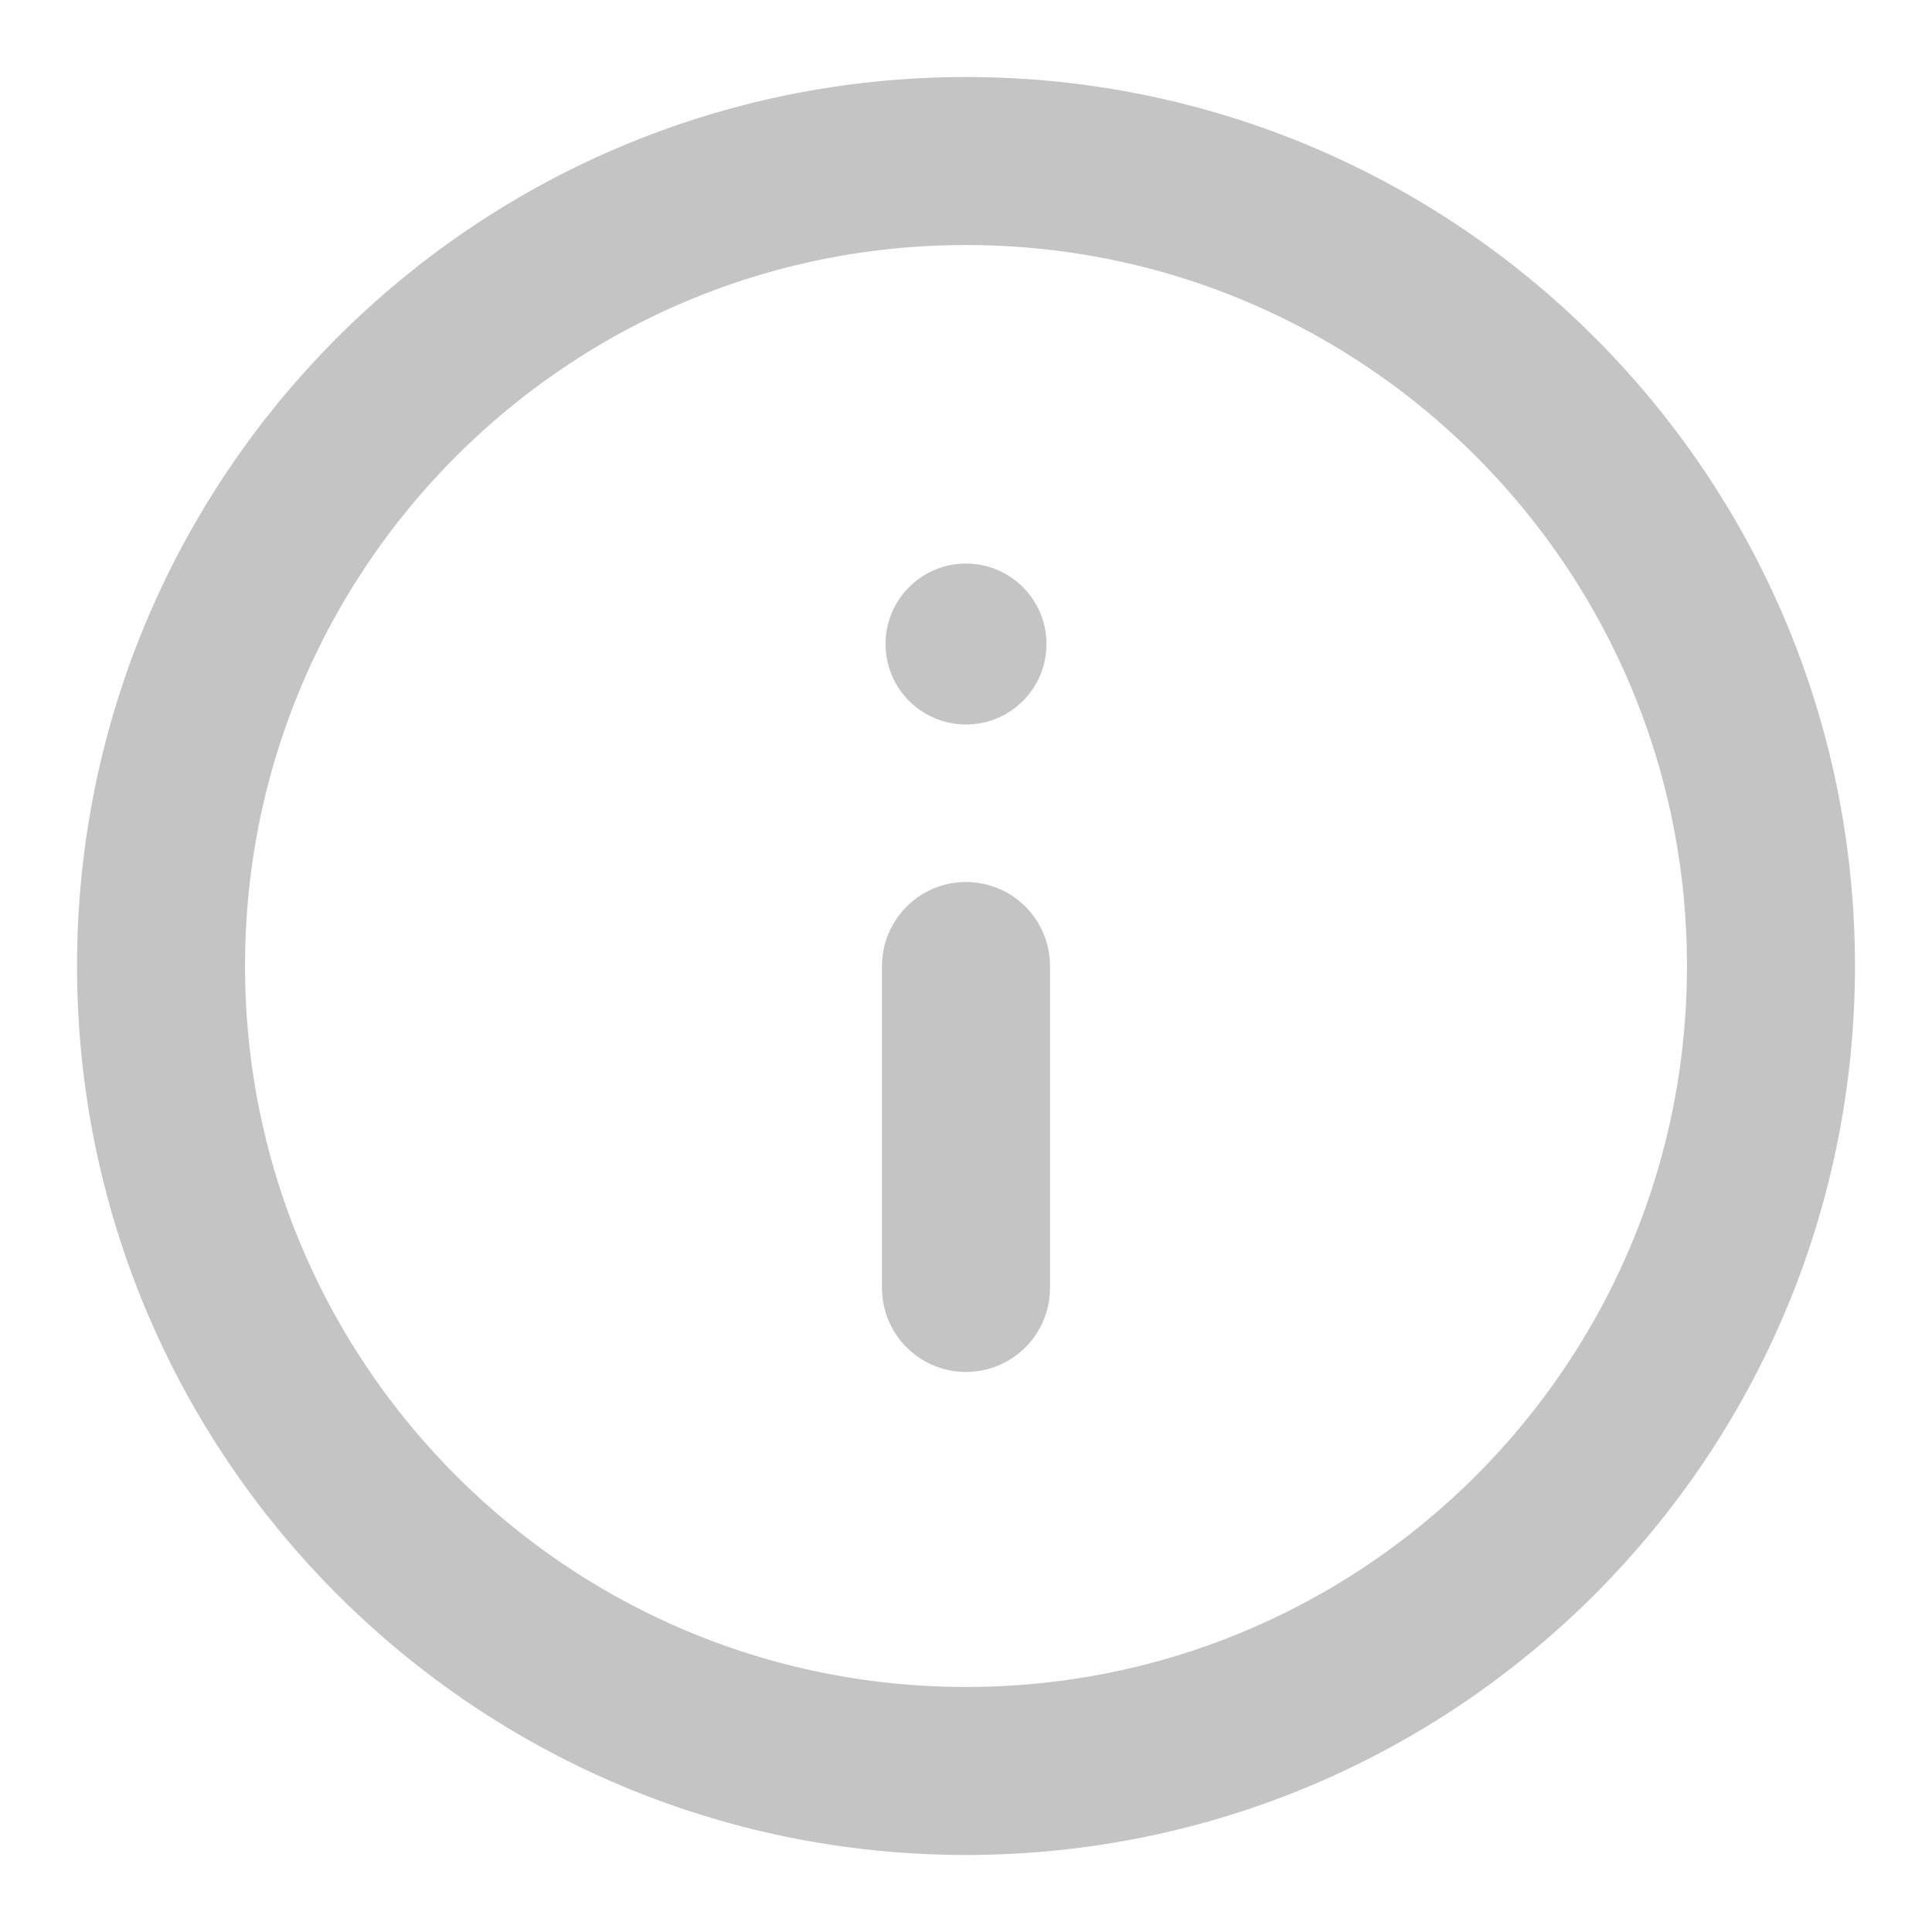
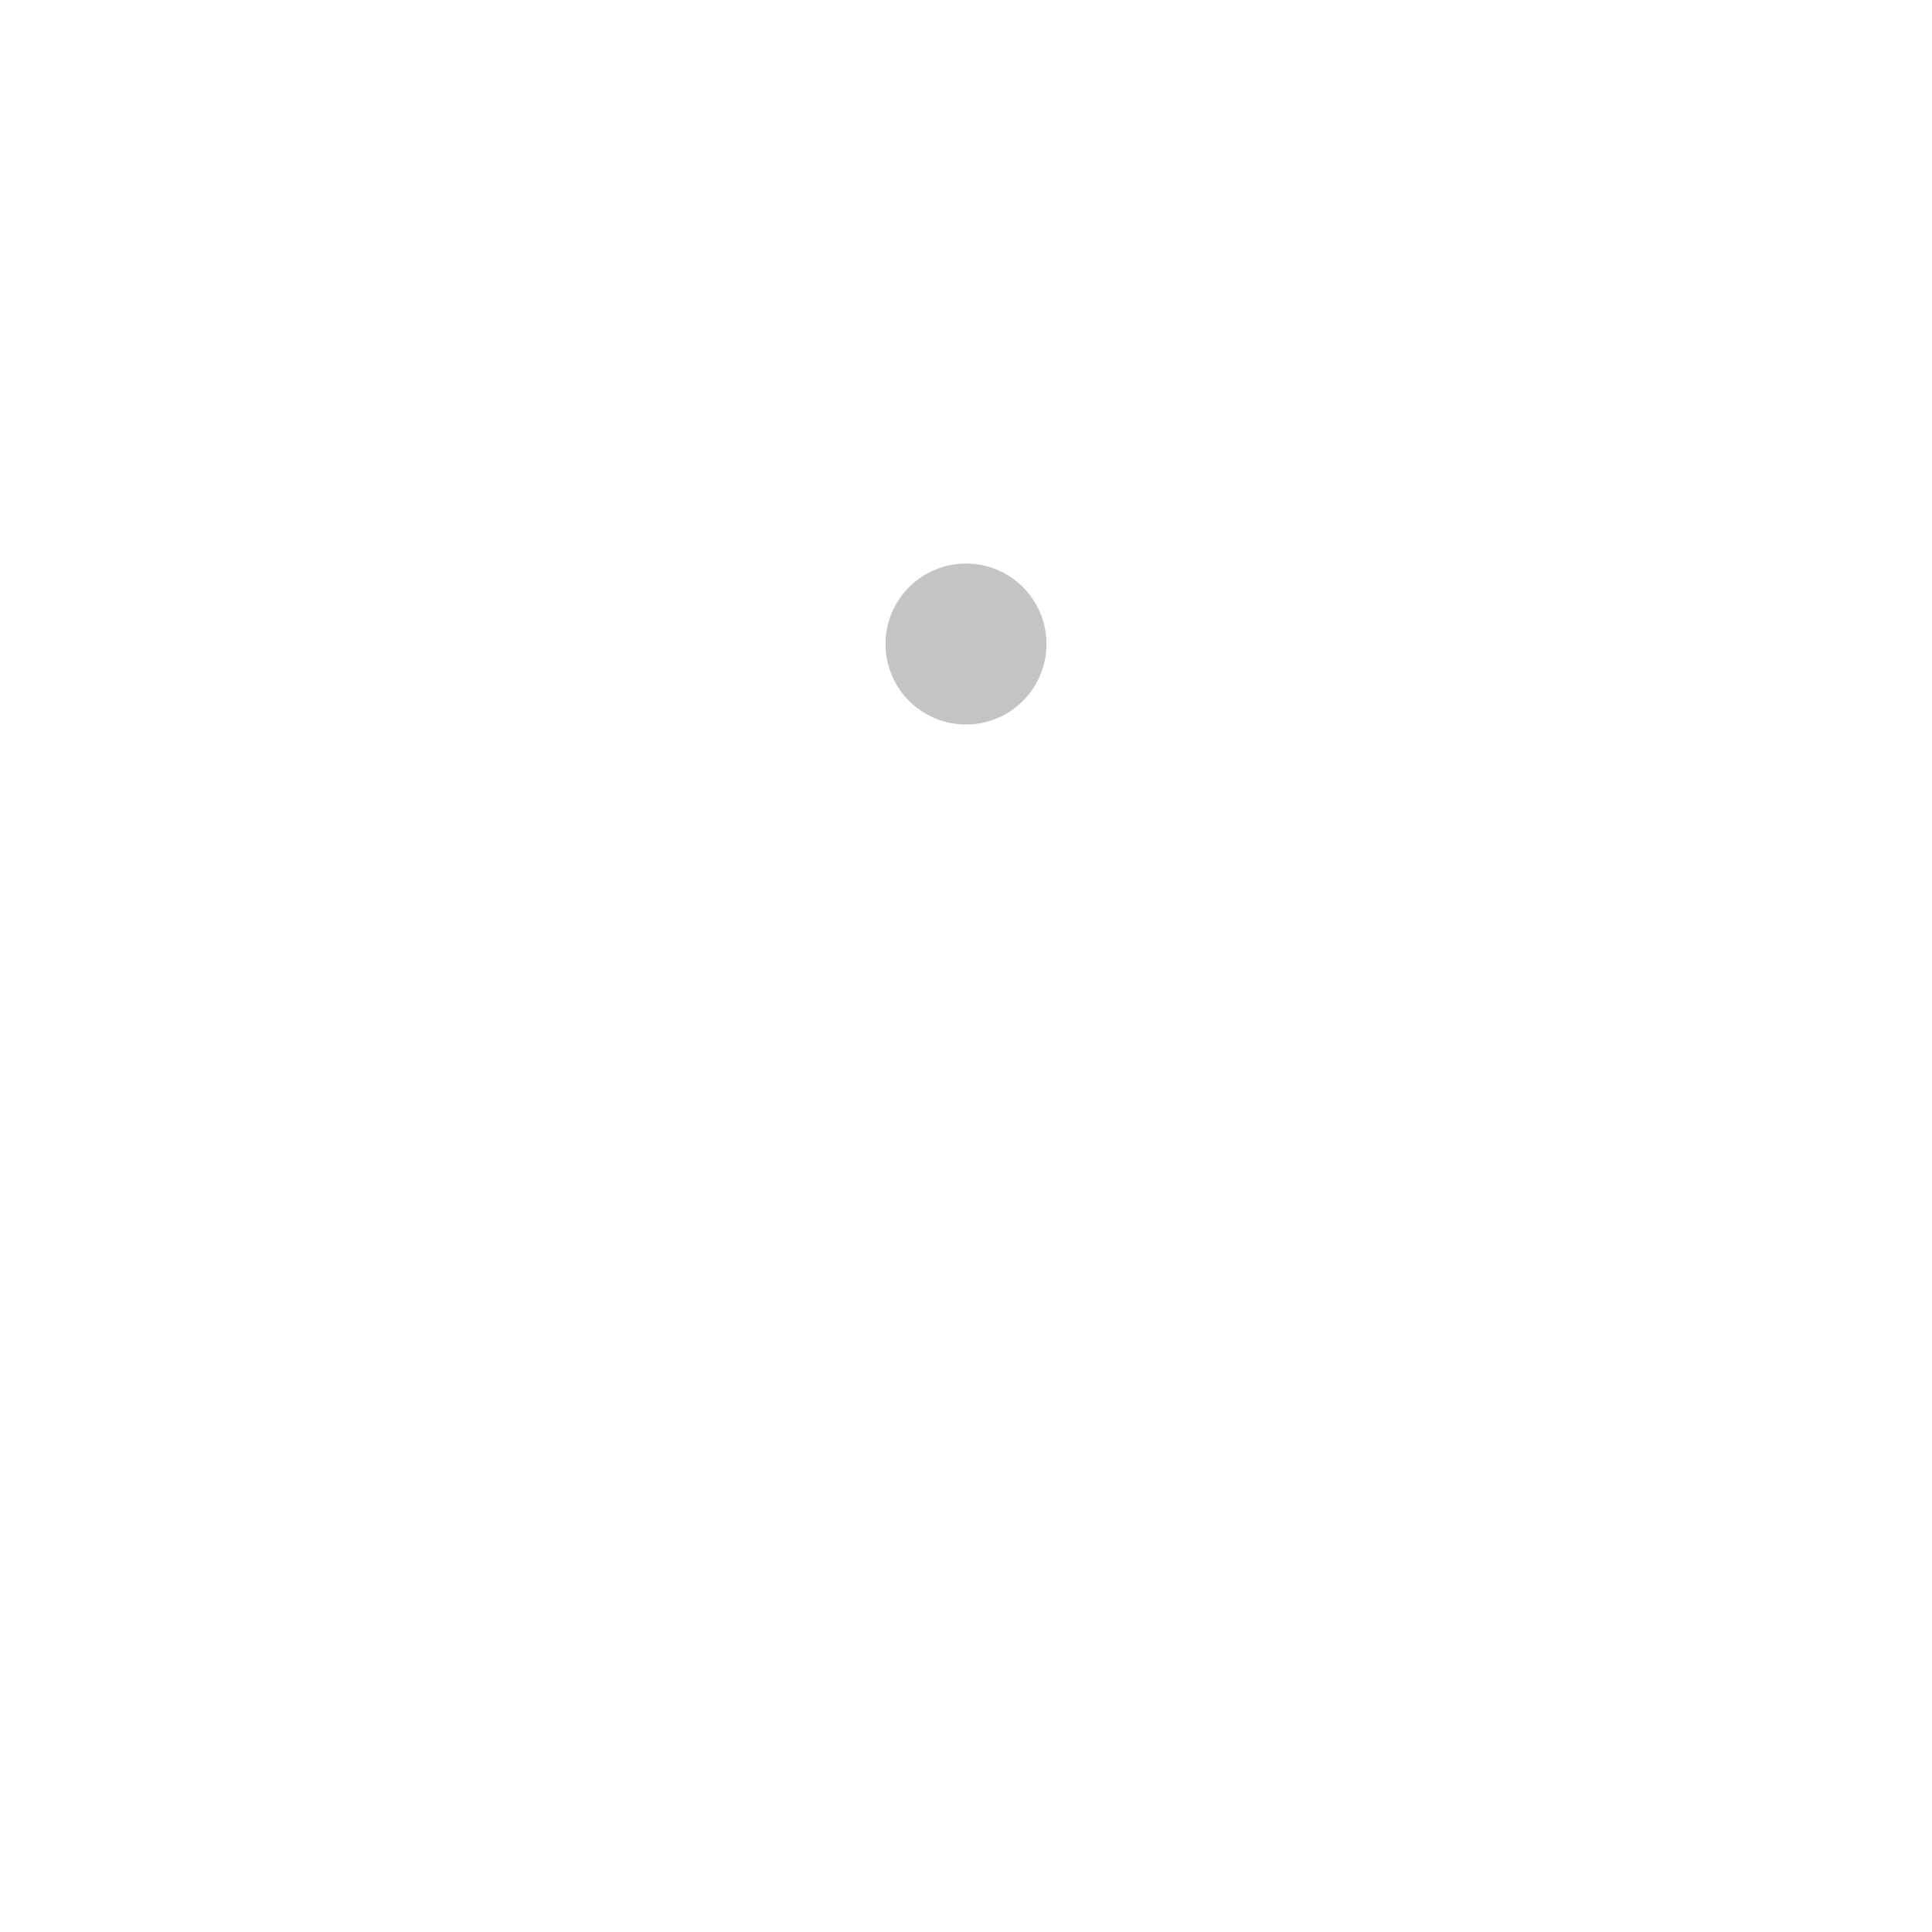
<svg xmlns="http://www.w3.org/2000/svg" width="23" height="23" viewBox="0 0 23 23" fill="none">
-   <path fill-rule="evenodd" clip-rule="evenodd" d="M11.5 21.083C16.793 21.083 21.083 16.793 21.083 11.5C21.083 6.207 16.793 1.917 11.5 1.917C6.207 1.917 1.917 6.207 1.917 11.5C1.917 16.793 6.207 21.083 11.5 21.083Z" stroke="#C4C4C4" stroke-width="2" stroke-linecap="round" stroke-linejoin="round" />
-   <path d="M11.5 15.333V11.5" stroke="#C4C4C4" stroke-width="2" stroke-linecap="round" stroke-linejoin="round" />
+   <path fill-rule="evenodd" clip-rule="evenodd" d="M11.5 21.083C16.793 21.083 21.083 16.793 21.083 11.5C21.083 6.207 16.793 1.917 11.5 1.917C6.207 1.917 1.917 6.207 1.917 11.5C1.917 16.793 6.207 21.083 11.5 21.083Z" stroke-width="2" stroke-linecap="round" stroke-linejoin="round" />
+   <path d="M11.5 15.333V11.5" stroke-width="2" stroke-linecap="round" stroke-linejoin="round" />
  <ellipse cx="11.5" cy="7.667" rx="0.958" ry="0.958" fill="#C4C4C4" />
</svg>
